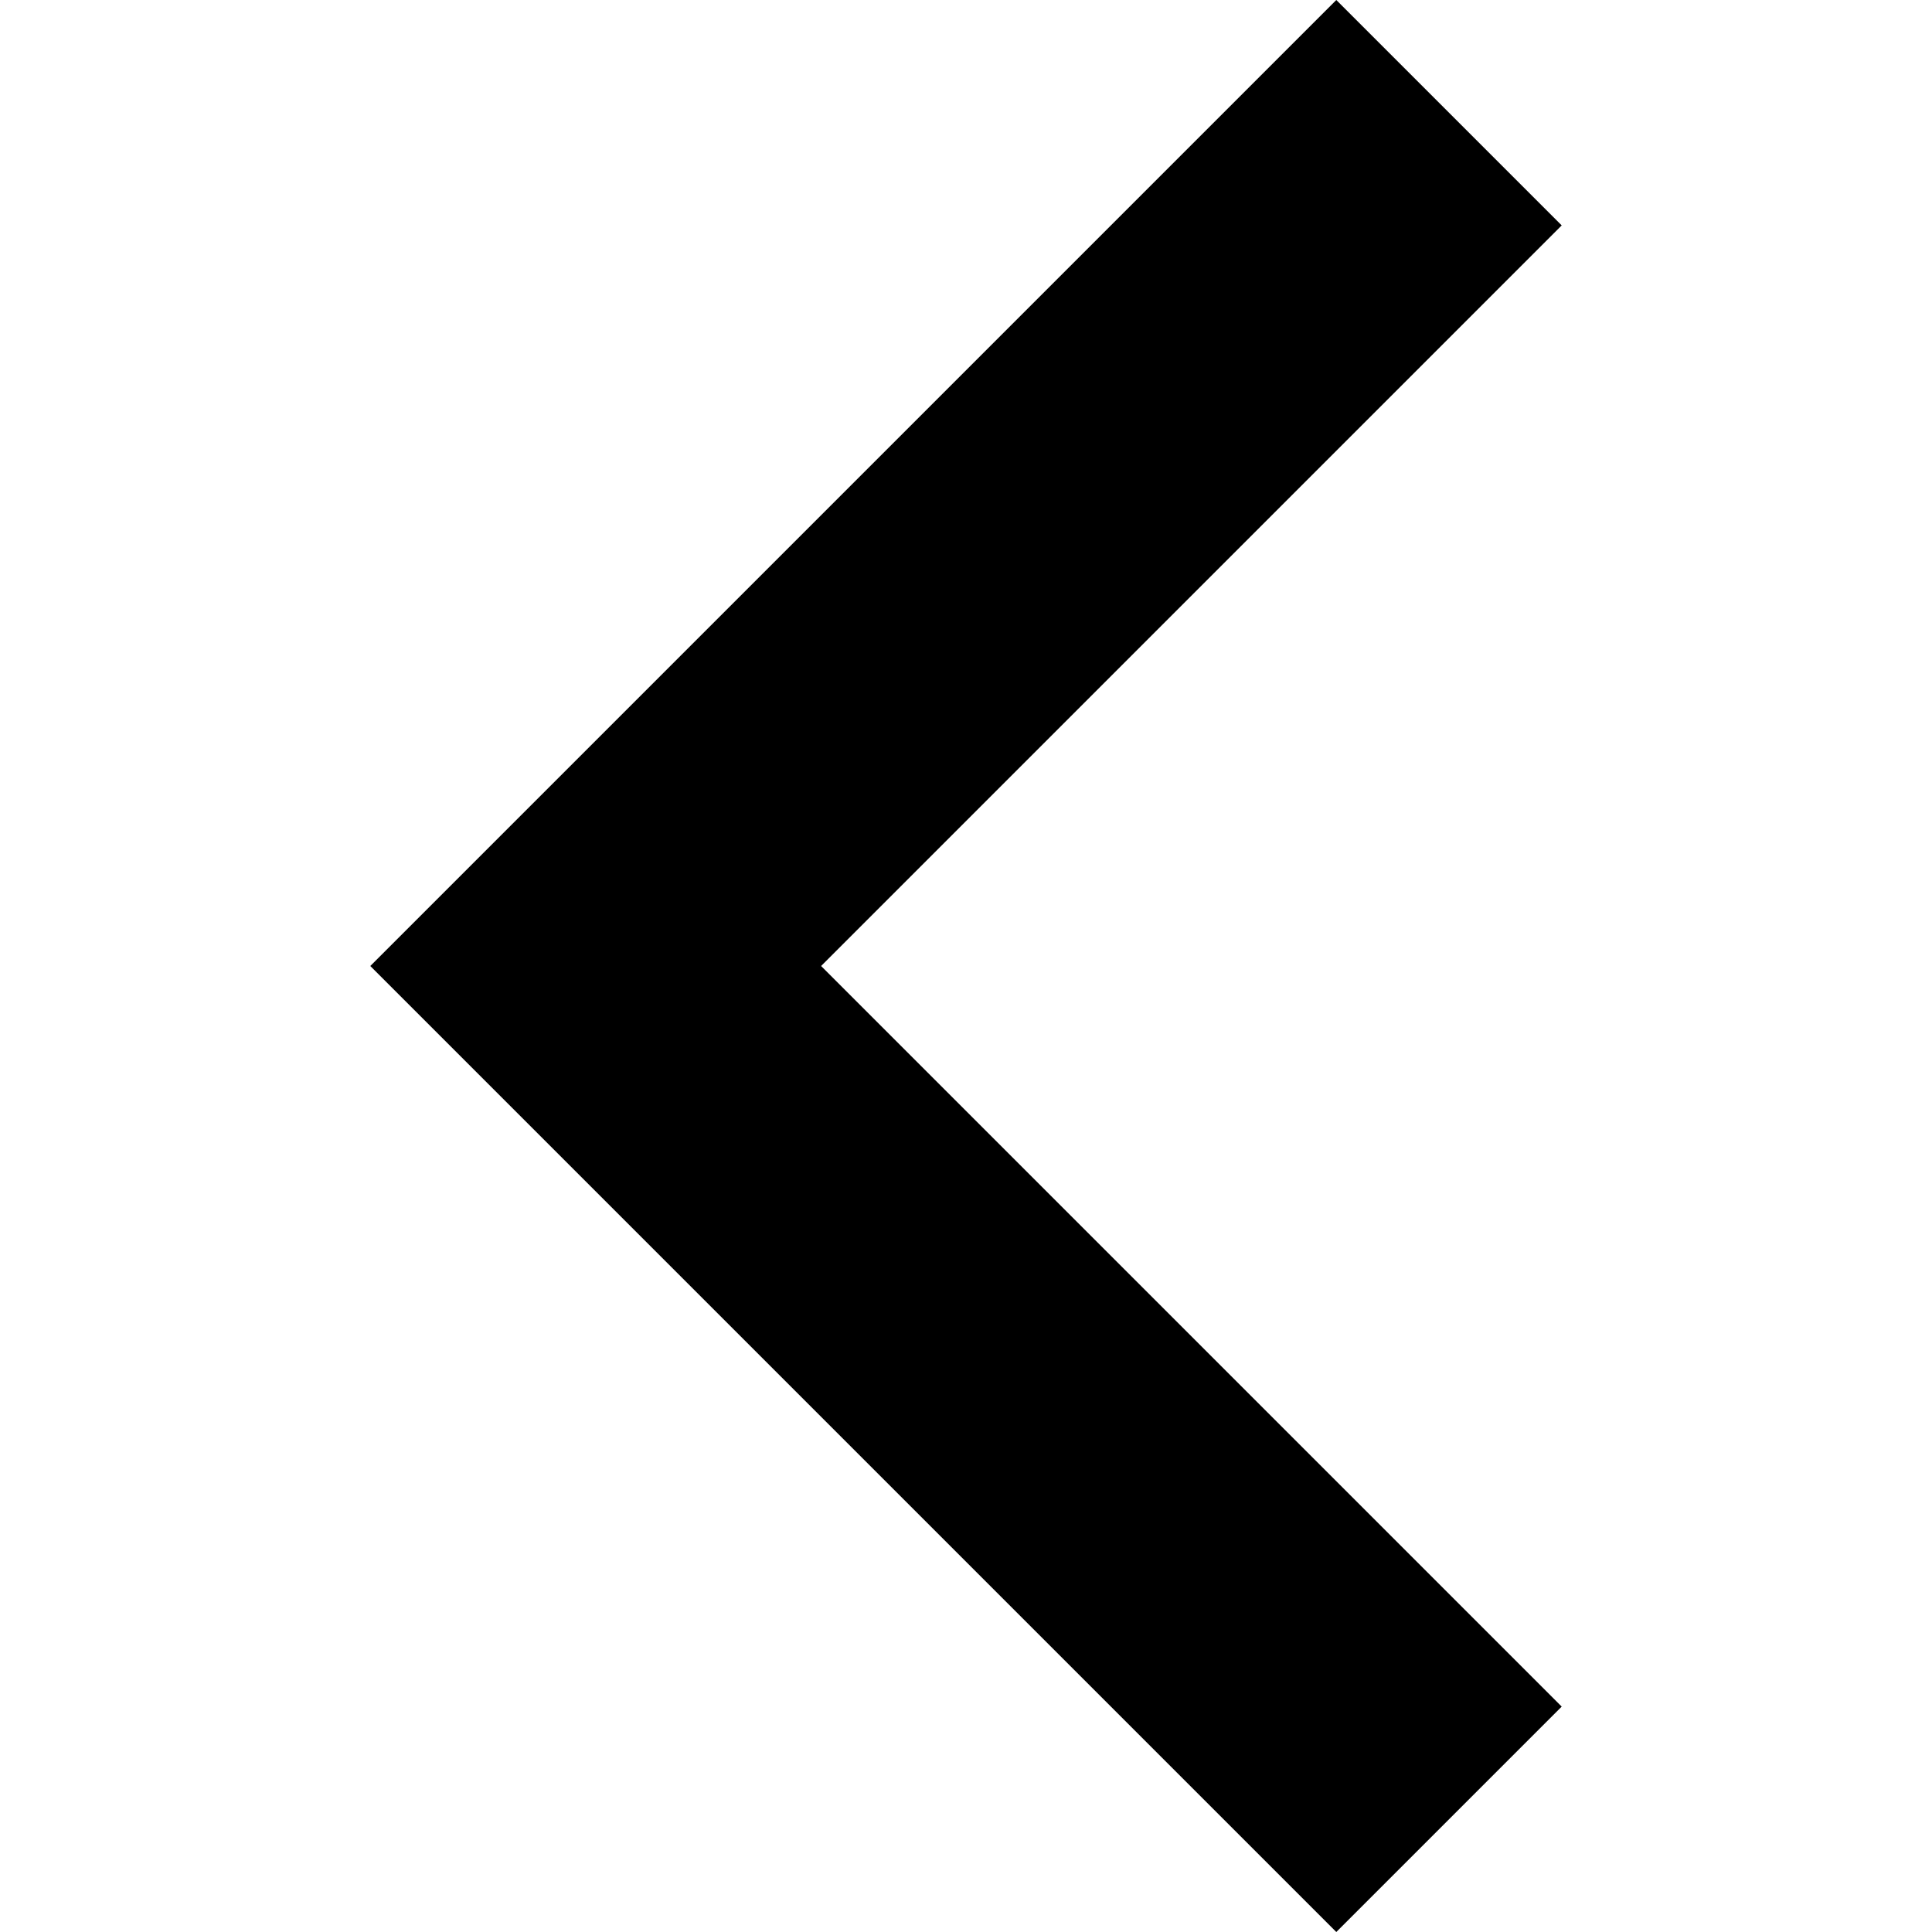
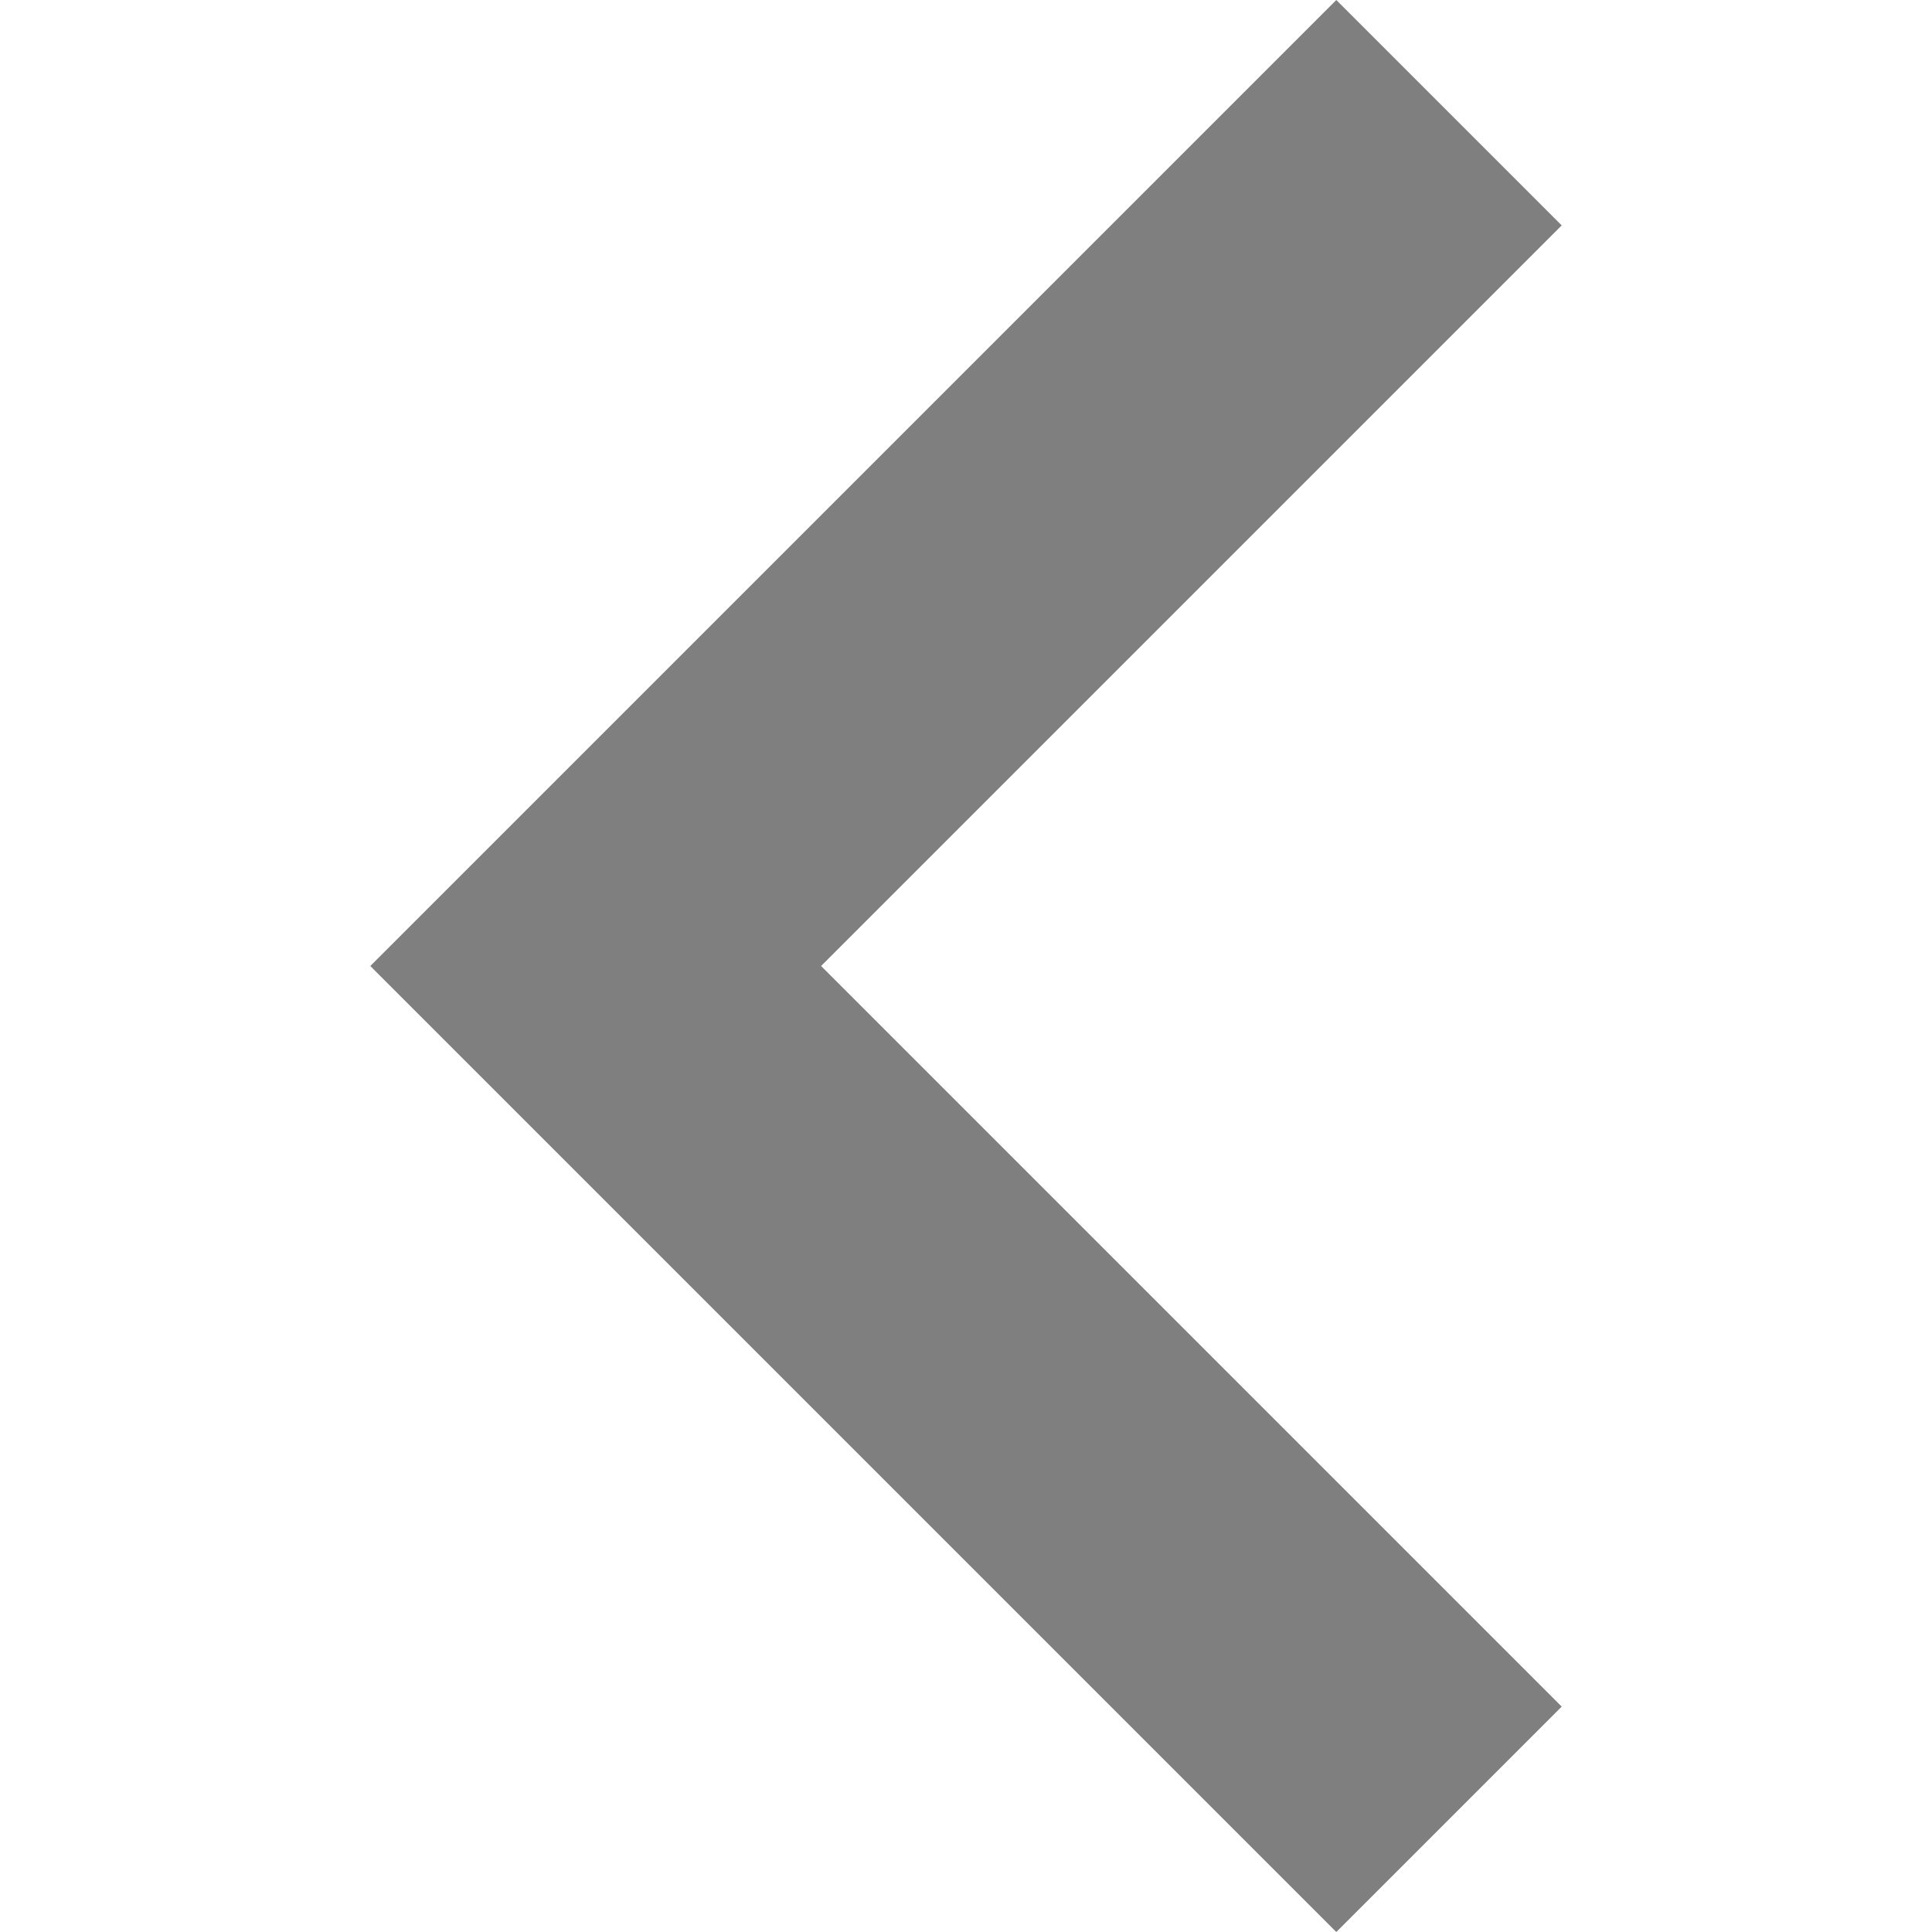
<svg xmlns="http://www.w3.org/2000/svg" version="1.1" id="Capa_1" x="0px" y="0px" width="306px" height="306px" viewBox="0 0 306 306" style="enable-background:new 0 0 306 306;" xml:space="preserve">
  <g>
    <g id="chevron-left">
-       <polygon points="247.35,35.7 211.65,0 58.65,153 211.65,306 247.35,270.3 130.05,153   " />
+       <polygon fill-opacity="0.5" points="247.35,35.7 211.65,0 58.65,153 211.65,306 247.35,270.3 130.05,153   " />
    </g>
  </g>
-   <g>
- </g>
-   <g>
- </g>
-   <g>
- </g>
-   <g>
- </g>
-   <g>
- </g>
-   <g>
- </g>
-   <g>
- </g>
-   <g>
- </g>
-   <g>
- </g>
-   <g>
- </g>
-   <g>
- </g>
-   <g>
- </g>
-   <g>
- </g>
-   <g>
- </g>
-   <g>
- </g>
</svg>
